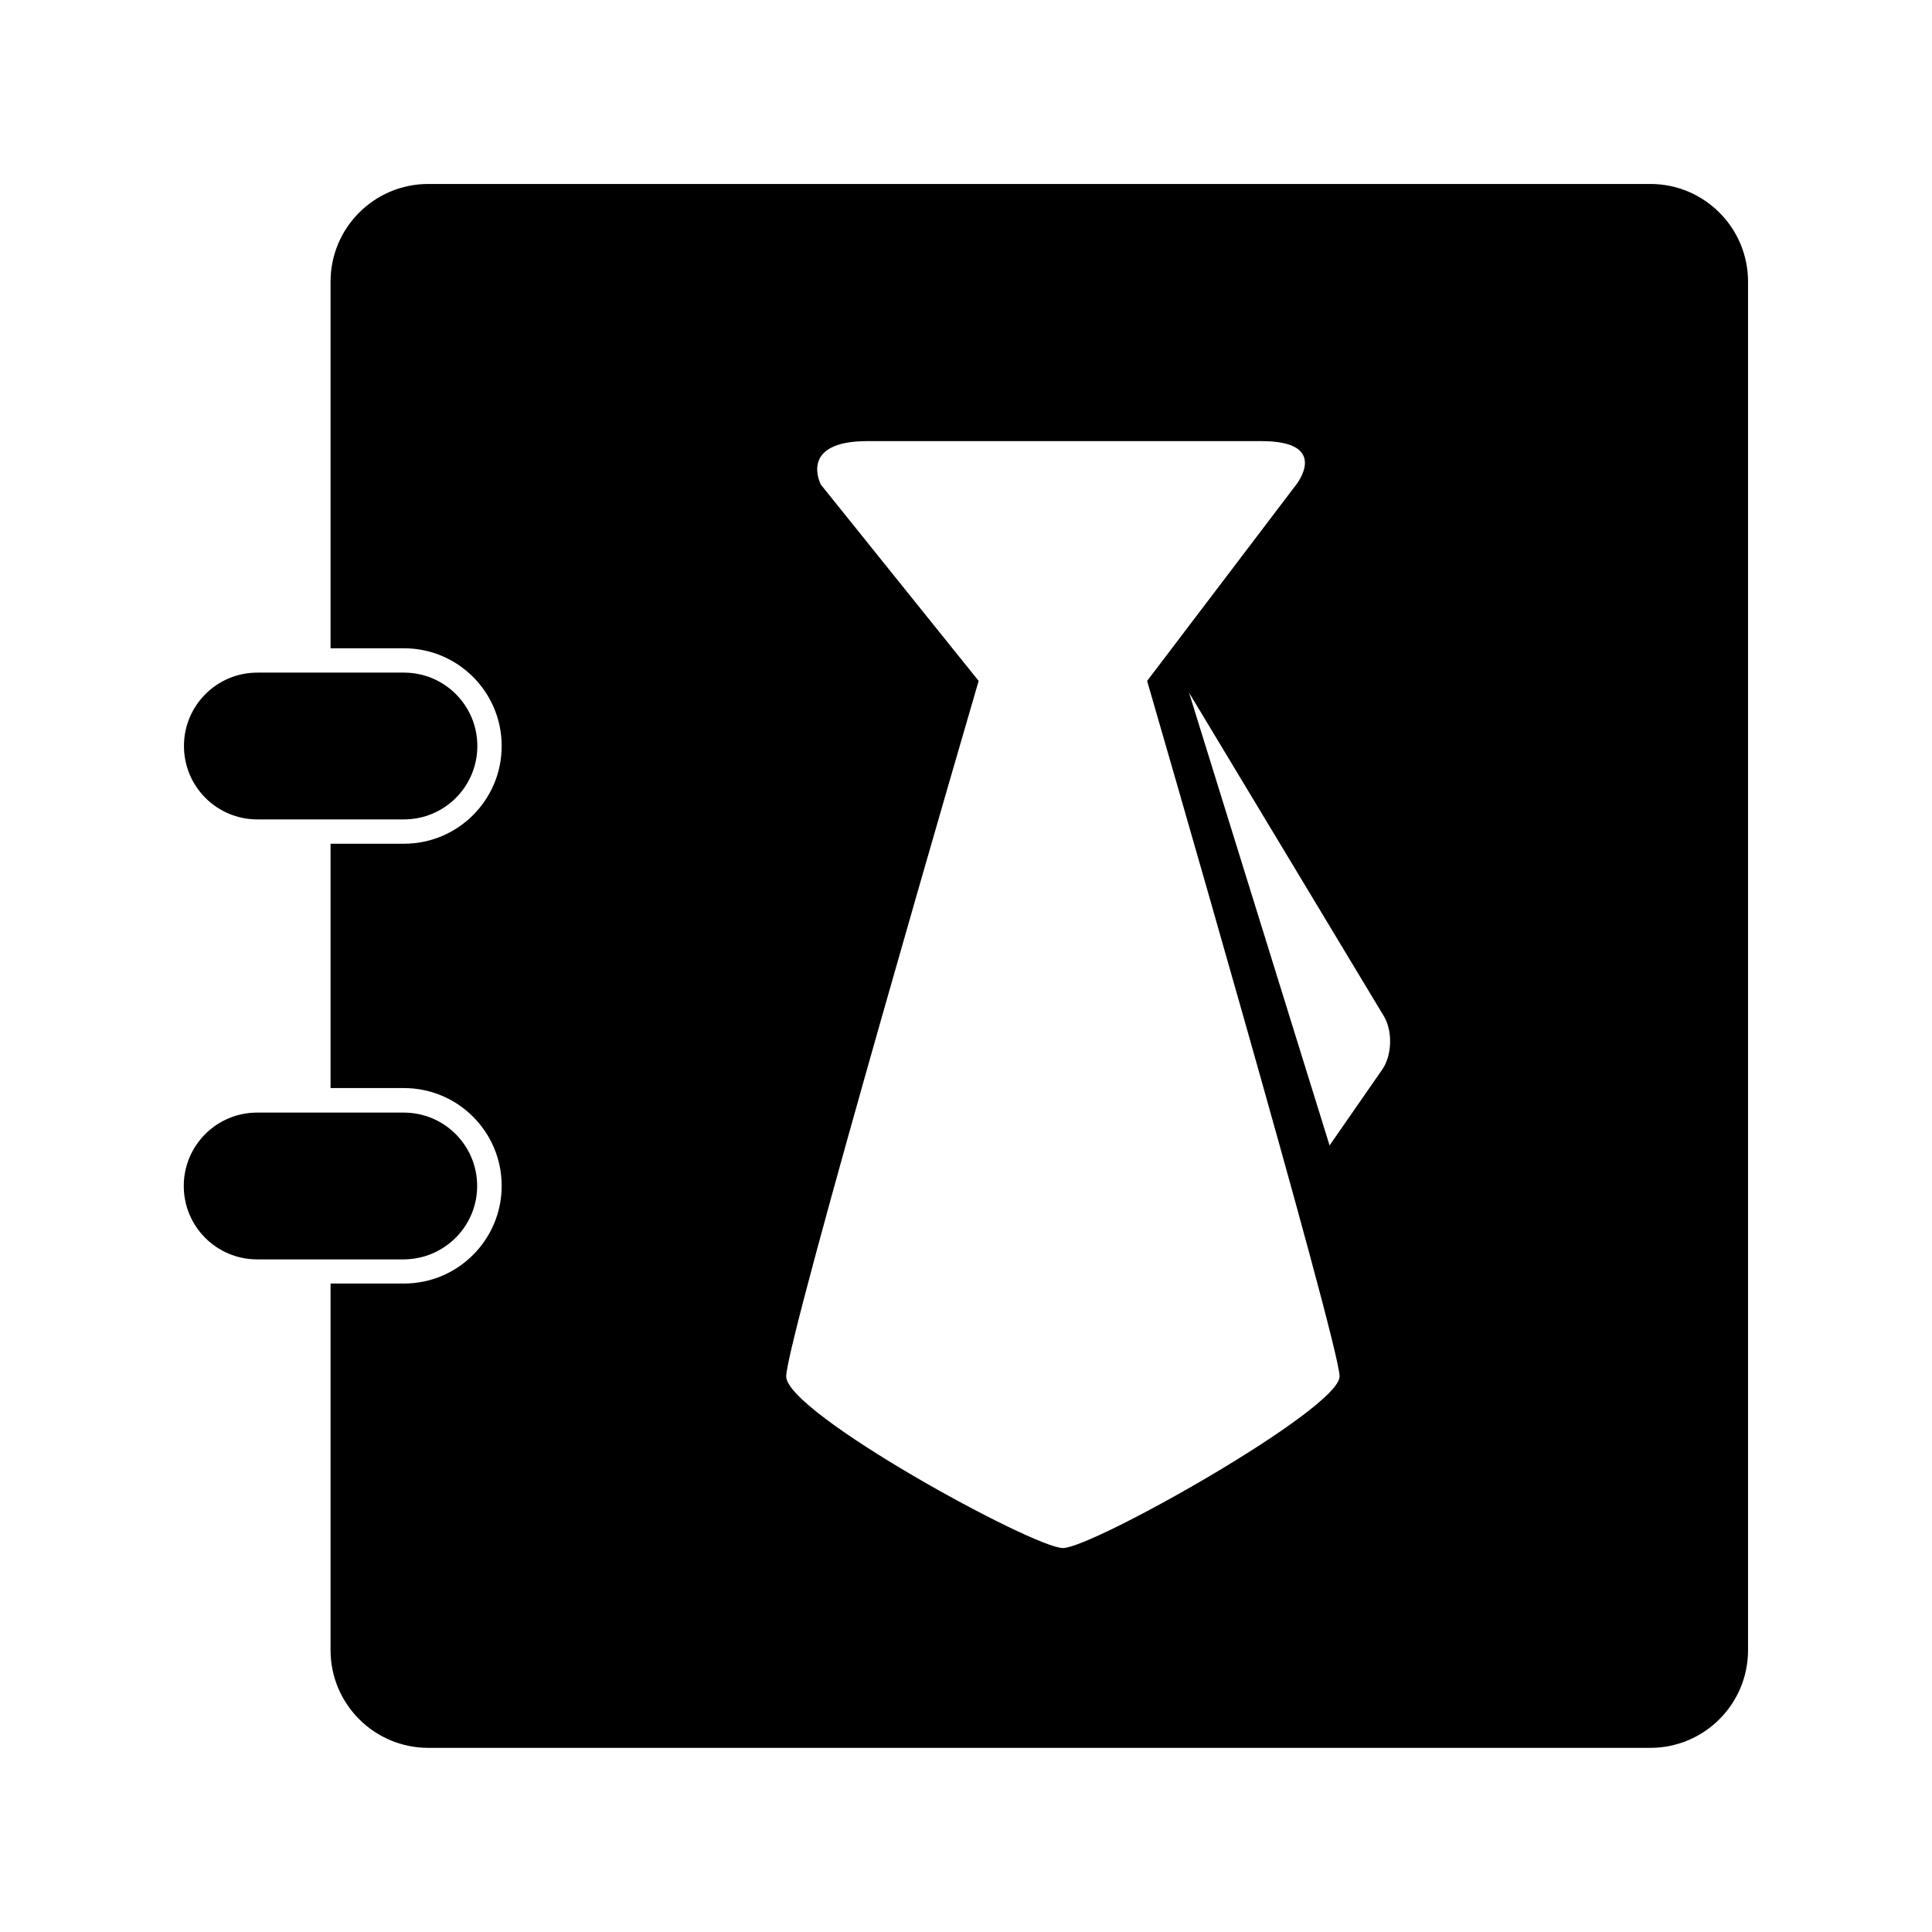
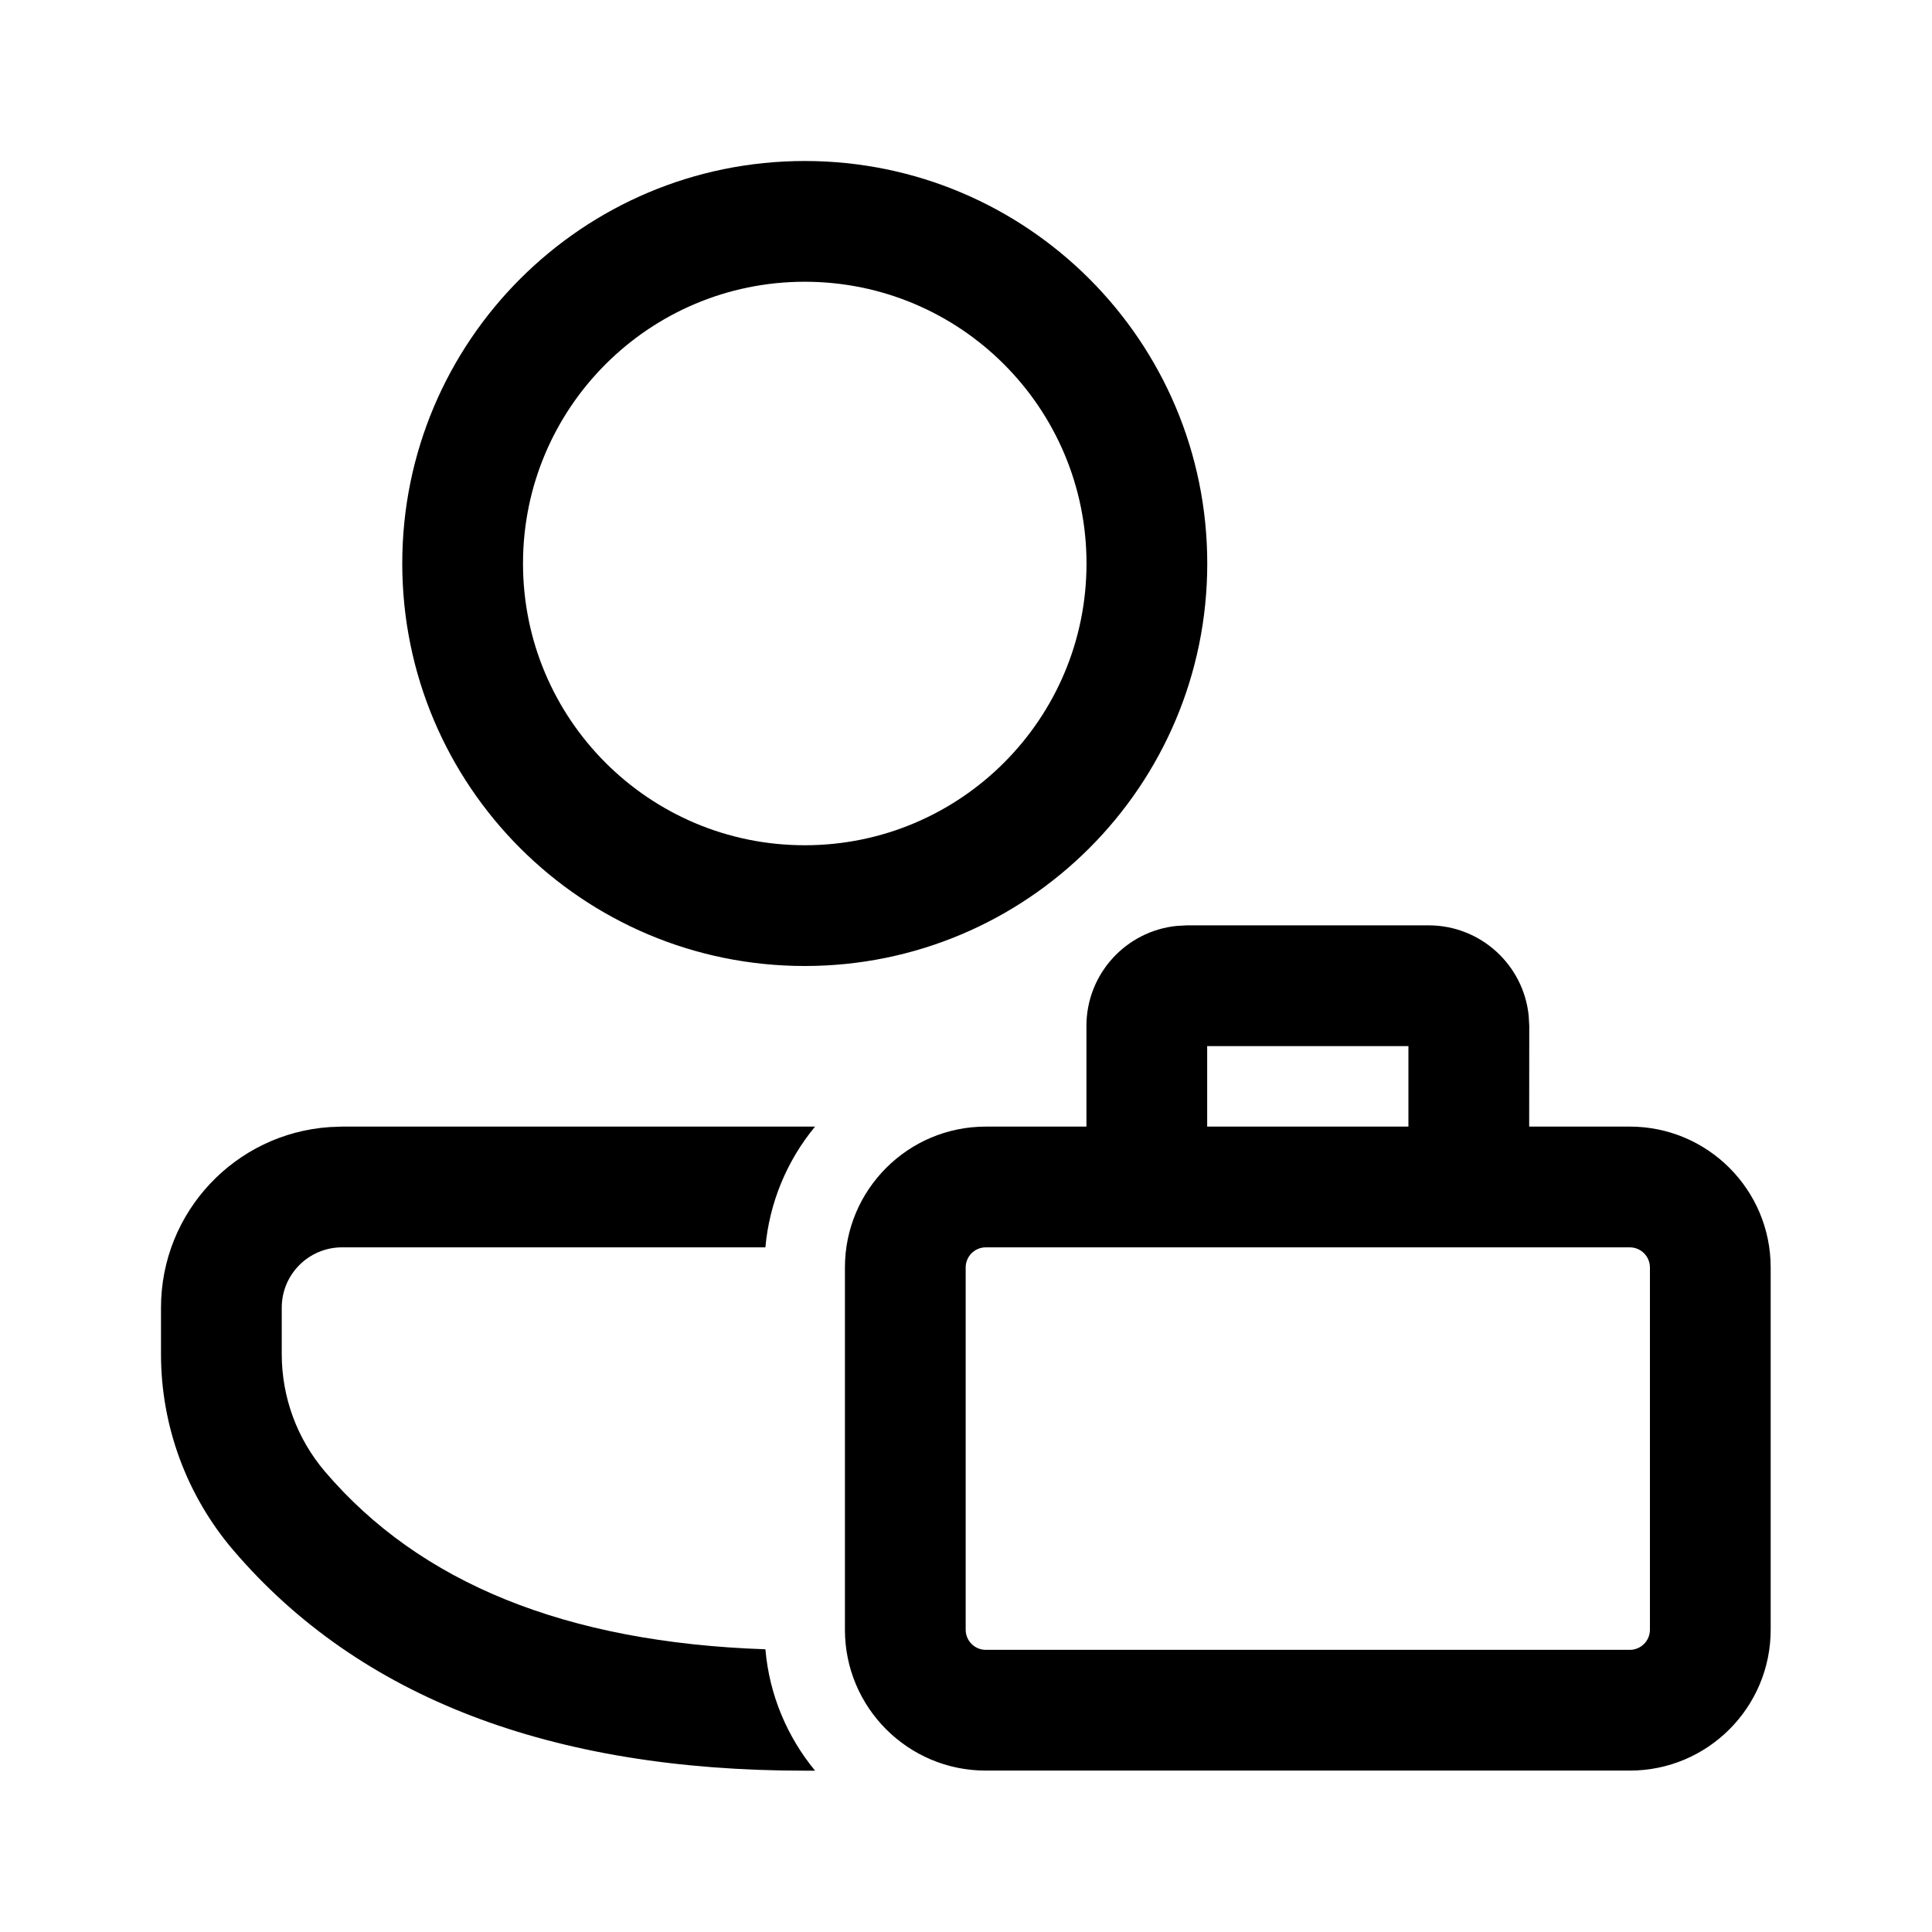
- <svg xmlns="http://www.w3.org/2000/svg" t="1566035724641" class="icon" viewBox="0 0 1024 1024" version="1.1" p-id="3998" width="200" height="200">
-   <defs>
-     <style type="text/css" />
-   </defs>
-   <path d="M136.4 434.3h77.7c21.5 0 38.9-17.4 38.9-38.9s-17.4-38.9-38.9-38.9h-77.7c-21.5 0-38.9 17.4-38.9 38.9s17.4 38.9 38.9 38.9zM252.9 628.6c0-21.5-17.4-38.9-38.9-38.9h-77.7c-21.5 0-38.9 17.4-38.9 38.9s17.4 38.9 38.9 38.9H214c21.5-0.1 38.9-17.5 38.9-38.9z" p-id="3999" />
-   <path d="M874.7 97.5H227c-28.6 0-51.8 23.2-51.8 51.8v194.3h38.9c28.6 0 51.8 23.2 51.8 51.8 0 28.6-23.2 51.8-51.8 51.8h-38.9v129.5h38.9c28.6 0 51.8 23.2 51.8 51.8 0 28.6-23.2 51.8-51.8 51.8h-38.9v194.3c0 28.6 23.2 51.8 51.8 51.8h647.7c28.6 0 51.8-23.2 51.8-51.8V149.3c0-28.6-23.2-51.8-51.8-51.8z m-311.3 723c-15.6 0-146.7-71.6-146.7-91 0-19.4 102-368.6 102-368.6l-83.6-104s-12.3-23.1 24.6-23.1h208.9c36.9 0 18.4 23.1 18.4 23.1l-79 104s102 351.3 102 368.6c0.1 17.3-131 91-146.6 91z m169.2-253.6l-27.9 40.2-74.5-240 103.4 171.7c4.6 7.9 4.2 20.6-1 28.1z" p-id="4000" />
+ <svg xmlns="http://www.w3.org/2000/svg" viewBox="0 0 24 24">
+   <g fill="none">
+     <path d="M10.125 13.995a2.737 2.737 0 0 0-.617 1.5h-5.26a.749.749 0 0 0-.748.75v.577c0 .536.191 1.054.539 1.461c1.177 1.379 2.984 2.12 5.469 2.205c.049.57.273 1.09.617 1.508h-.129c-3.145 0-5.531-.905-7.098-2.739A3.75 3.75 0 0 1 2 16.822v-.578c0-1.19.925-2.164 2.095-2.243l.154-.006h5.876zm4.621-2.5h3c.648 0 1.18.492 1.244 1.123l.007.127l-.001 1.25h1.25c.967 0 1.75.784 1.75 1.75v4.5a1.75 1.75 0 0 1-1.75 1.75h-8a1.75 1.75 0 0 1-1.75-1.75v-4.5c0-.966.784-1.75 1.75-1.75h1.25v-1.25c0-.647.492-1.18 1.123-1.243l.127-.007h3h-3zm5.5 4h-8a.25.25 0 0 0-.25.25v4.5c0 .138.112.25.25.25h8a.25.25 0 0 0 .25-.25v-4.5a.25.25 0 0 0-.25-.25zm-2.75-2.5h-2.5v1h2.5v-1zM9.997 2a5 5 0 1 1 0 10a5 5 0 0 1 0-10zm0 1.5a3.5 3.5 0 1 0 0 7a3.5 3.5 0 0 0 0-7z" fill="currentColor" />
+   </g>
</svg>
